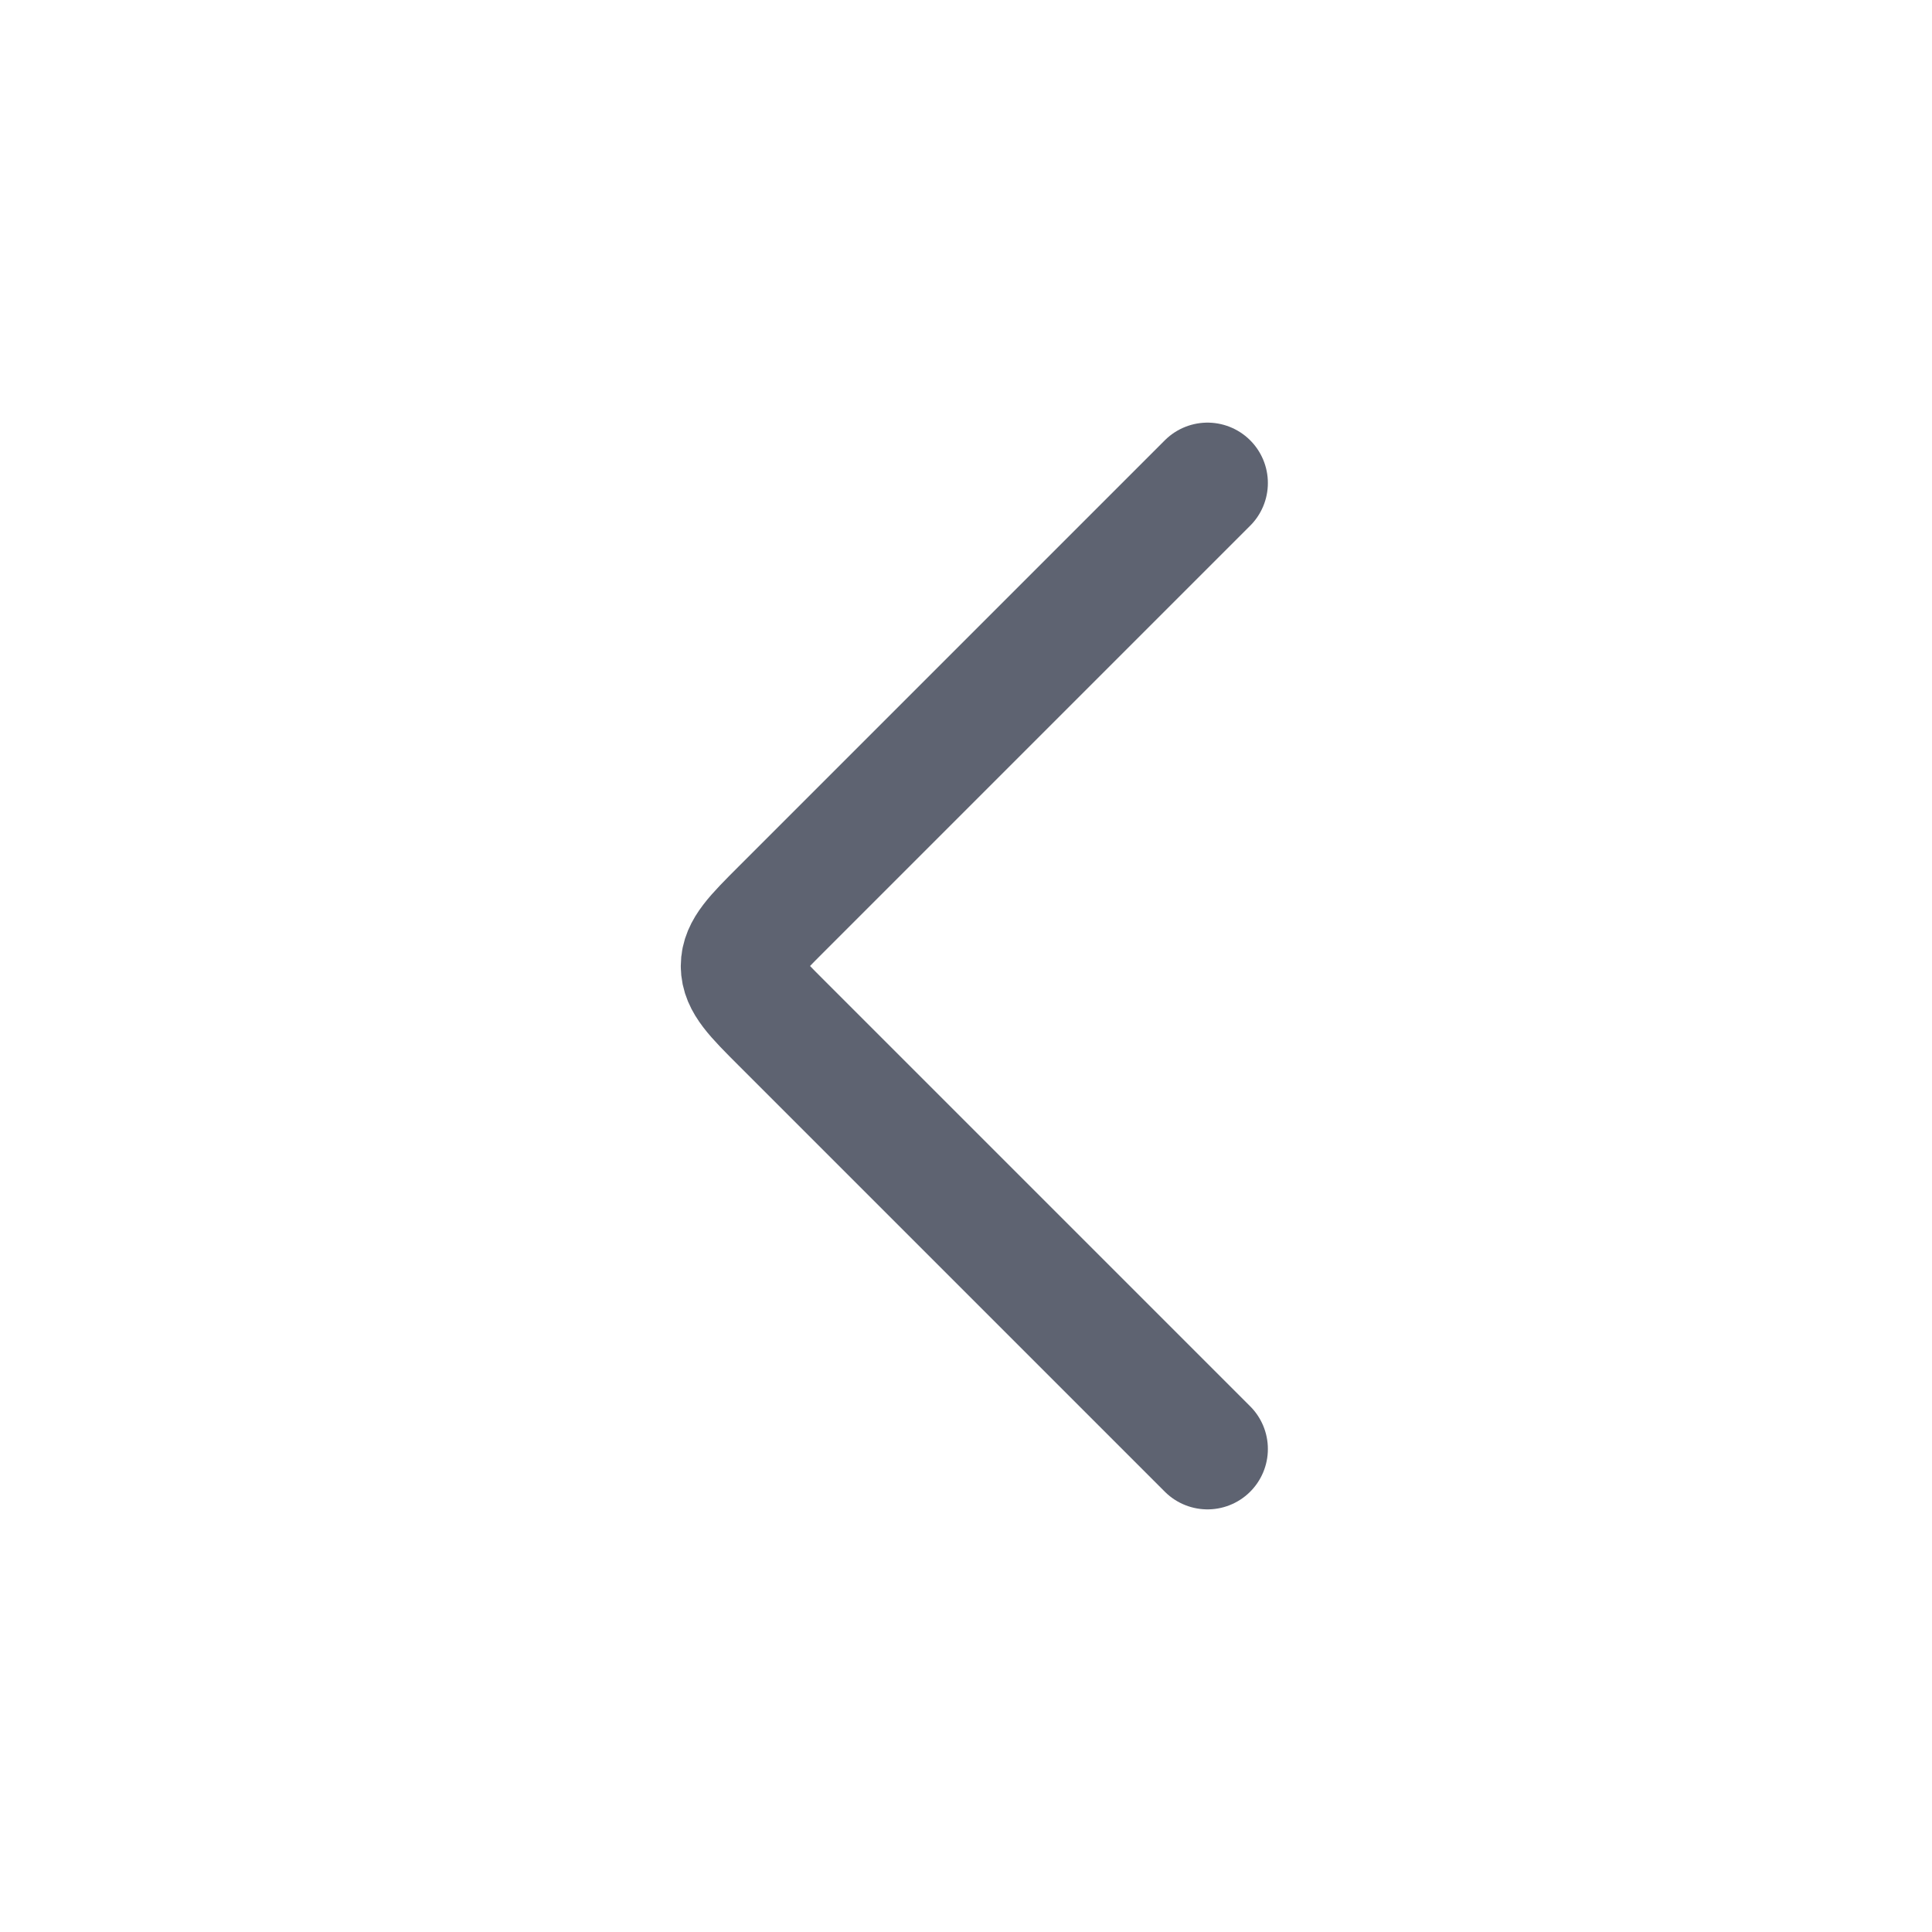
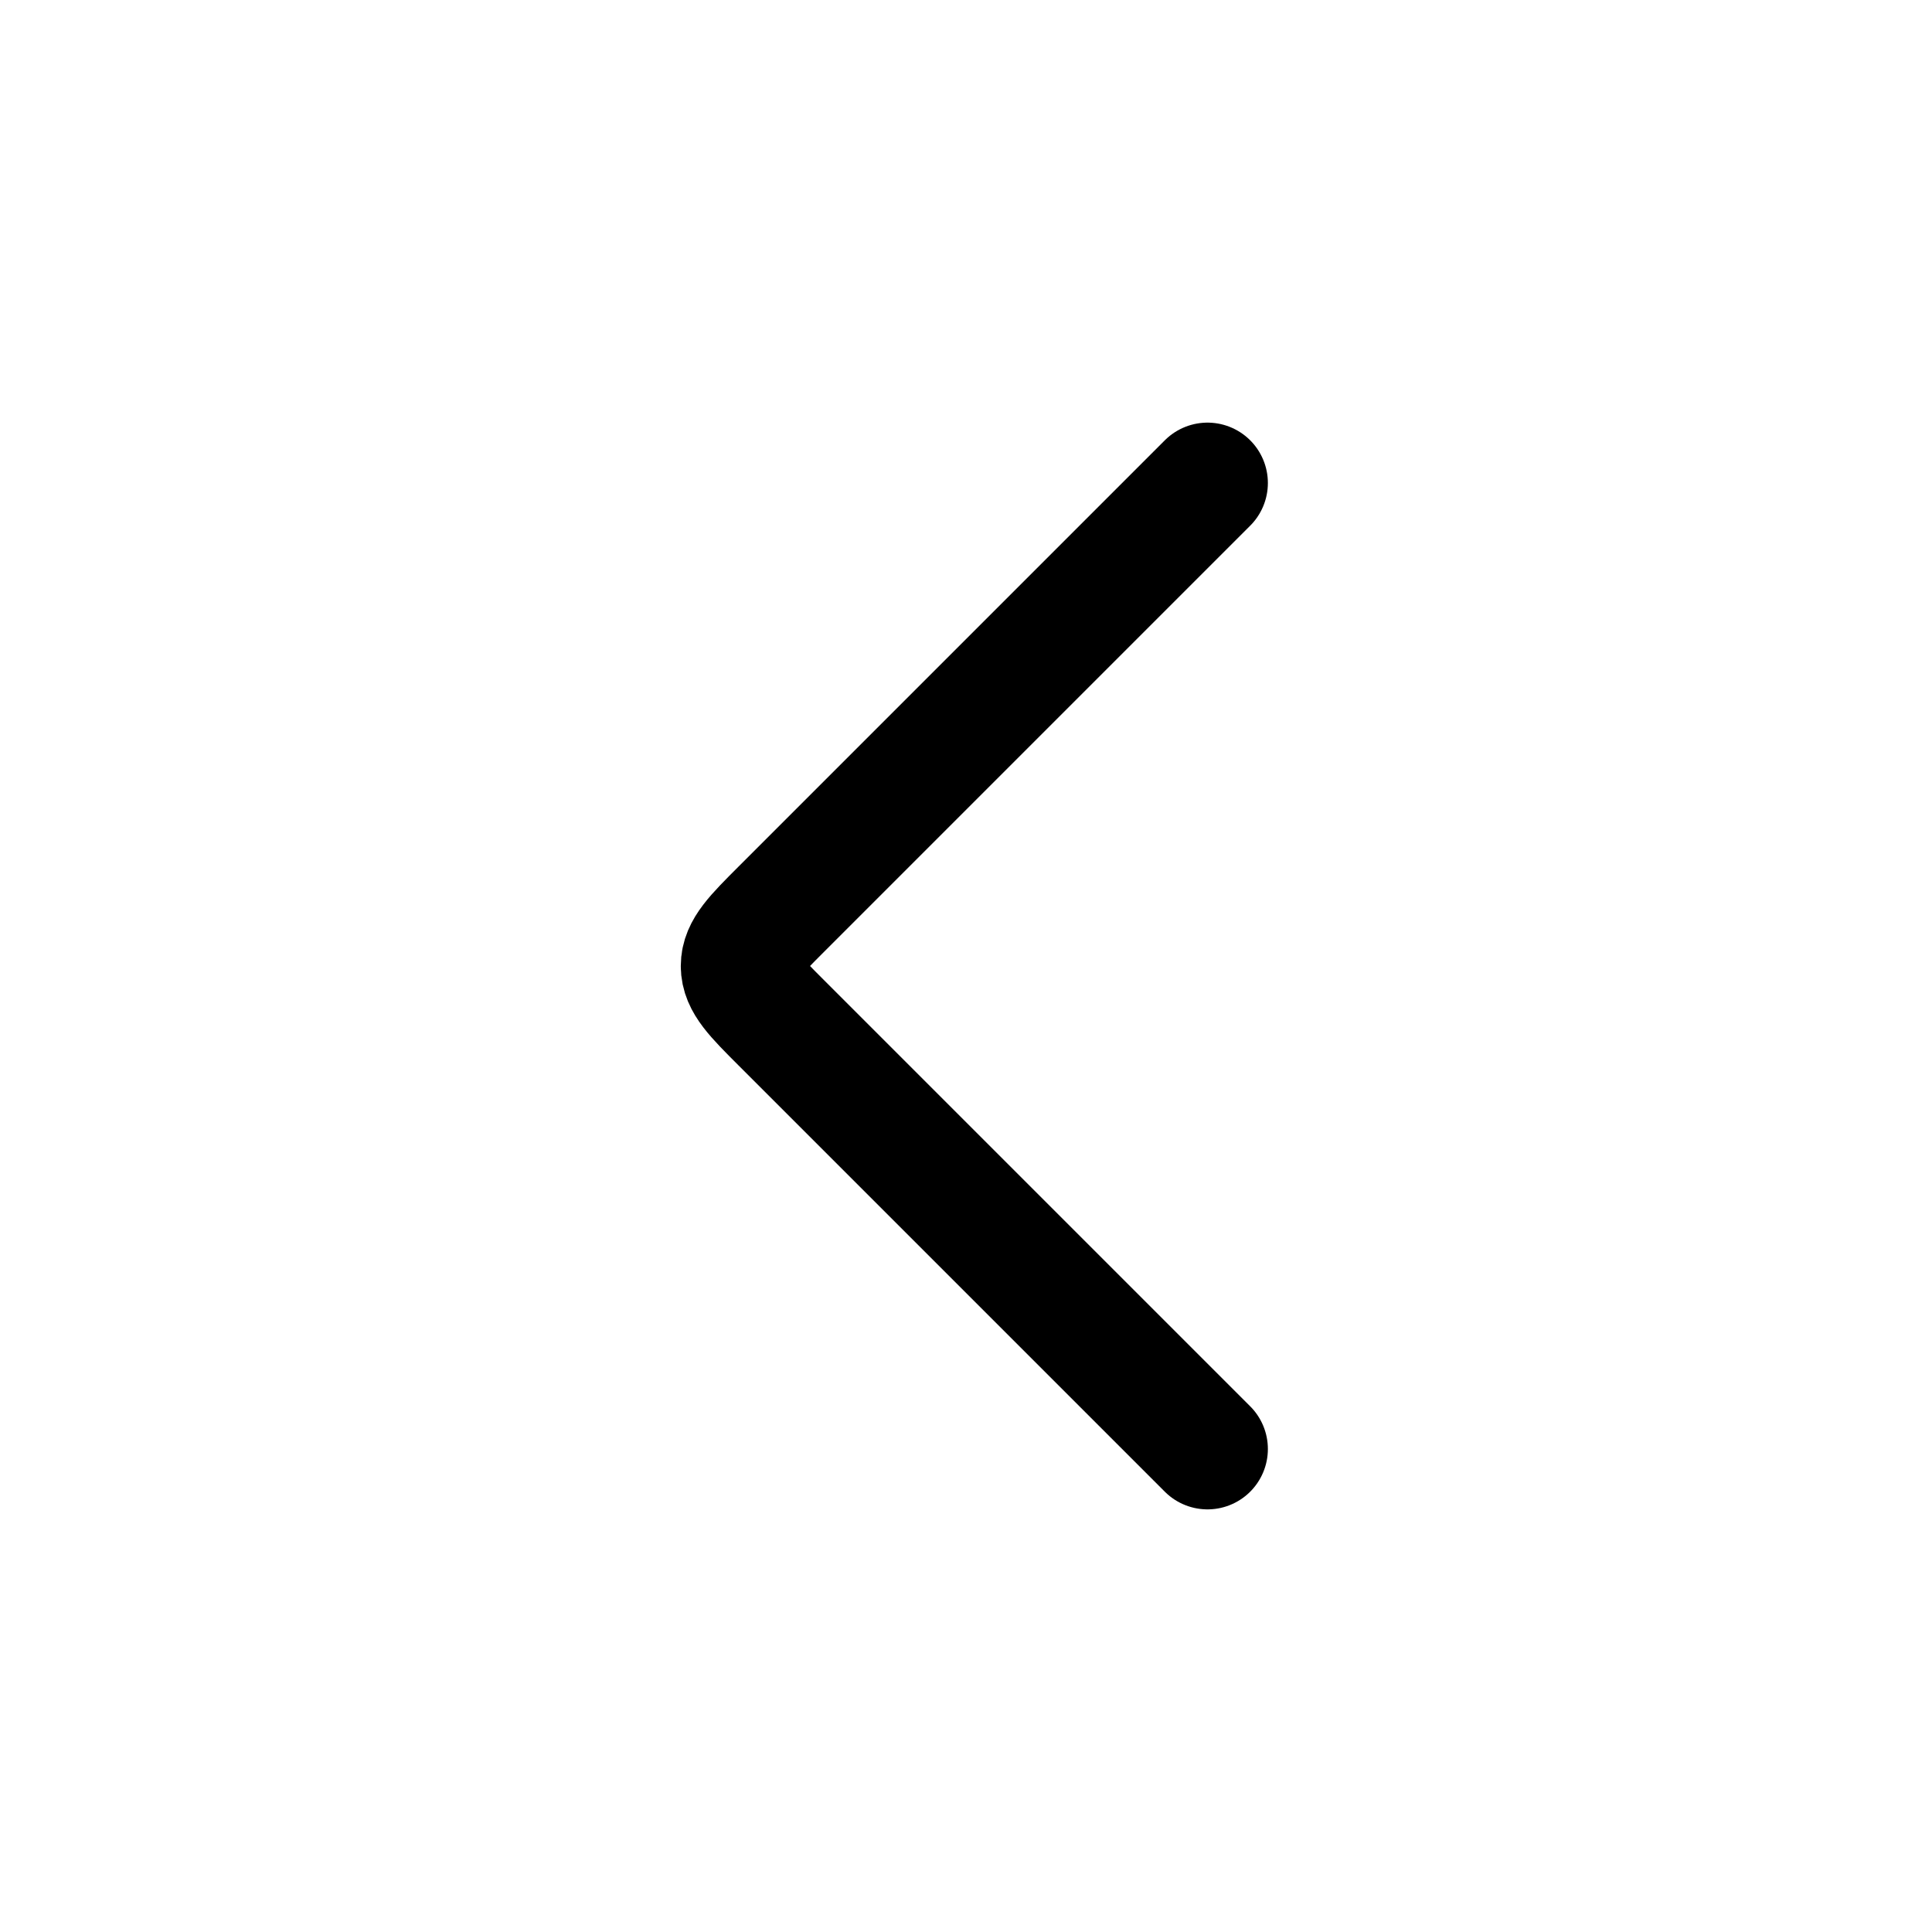
<svg xmlns="http://www.w3.org/2000/svg" width="24" height="24" viewBox="0 0 24 24" fill="none">
-   <path d="M15 6L9.707 11.293C9.374 11.626 9.207 11.793 9.207 12C9.207 12.207 9.374 12.374 9.707 12.707L15 18" stroke="#5E6371" stroke-width="1.5" stroke-linecap="round" stroke-linejoin="round" />
+   <path d="M15 6L9.707 11.293C9.374 11.626 9.207 11.793 9.207 12C9.207 12.207 9.374 12.374 9.707 12.707L15 18" stroke="currentColor" stroke-width="1.5" stroke-linecap="round" stroke-linejoin="round" />
</svg>
